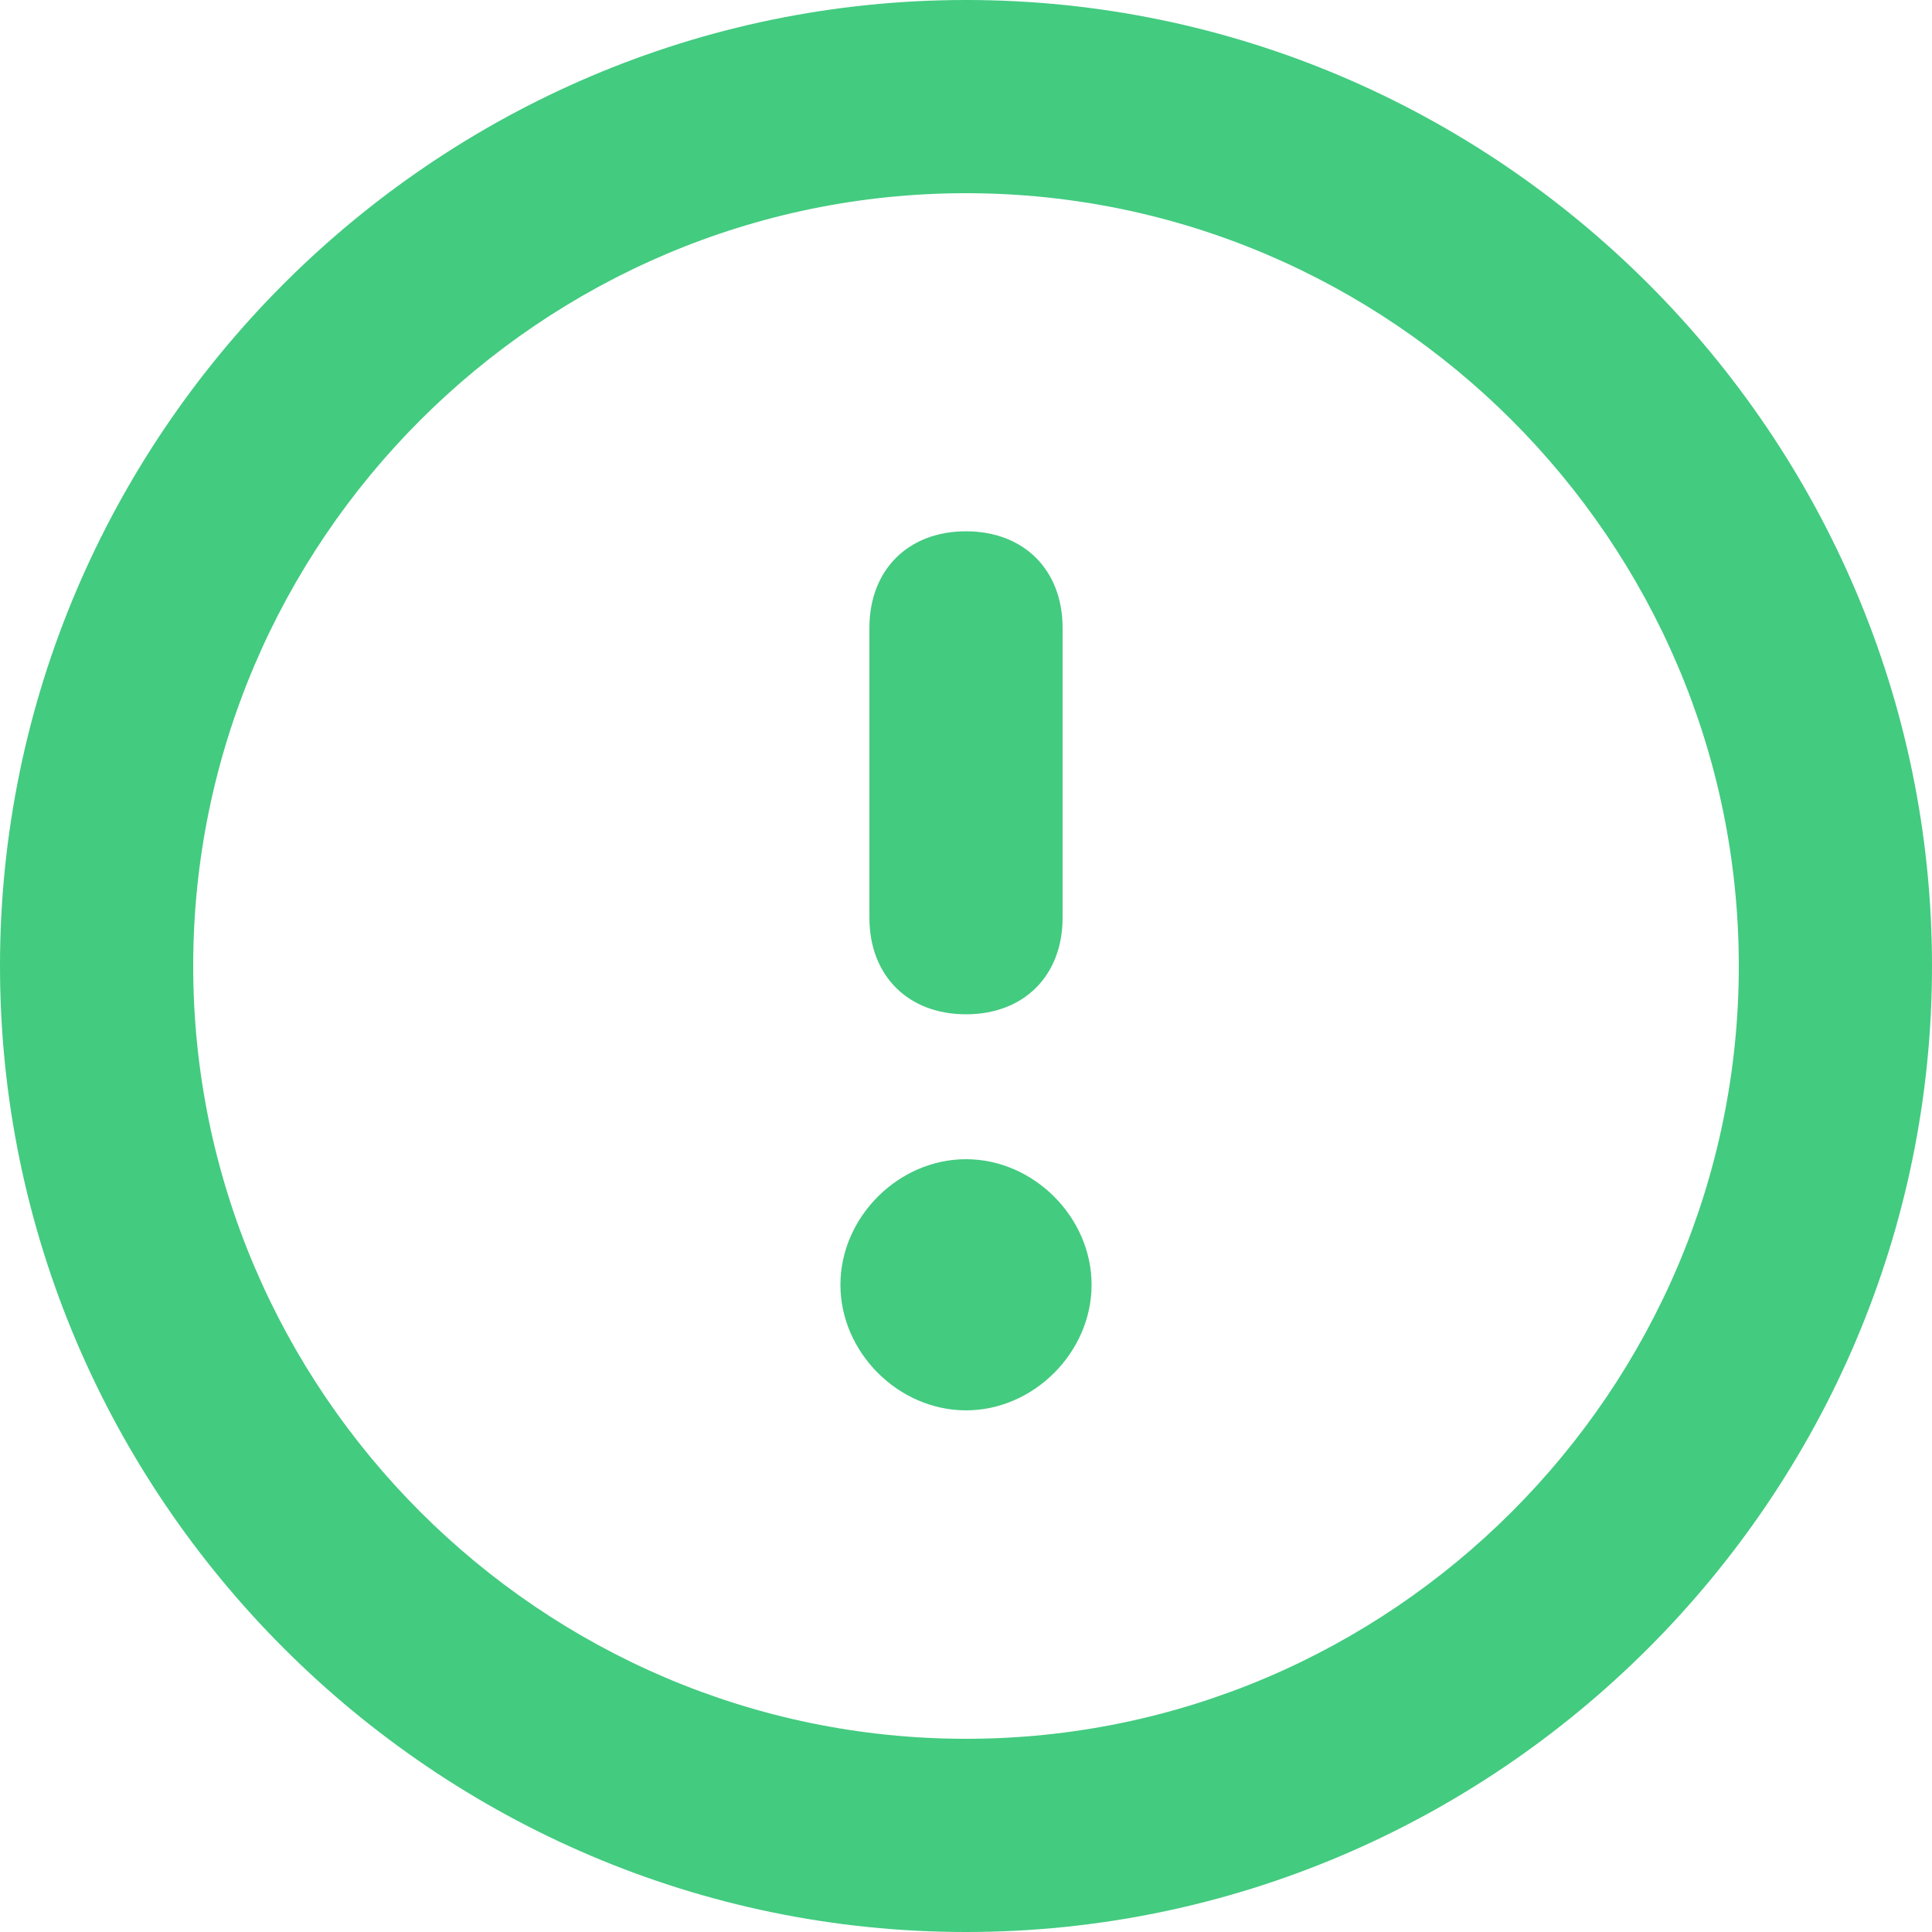
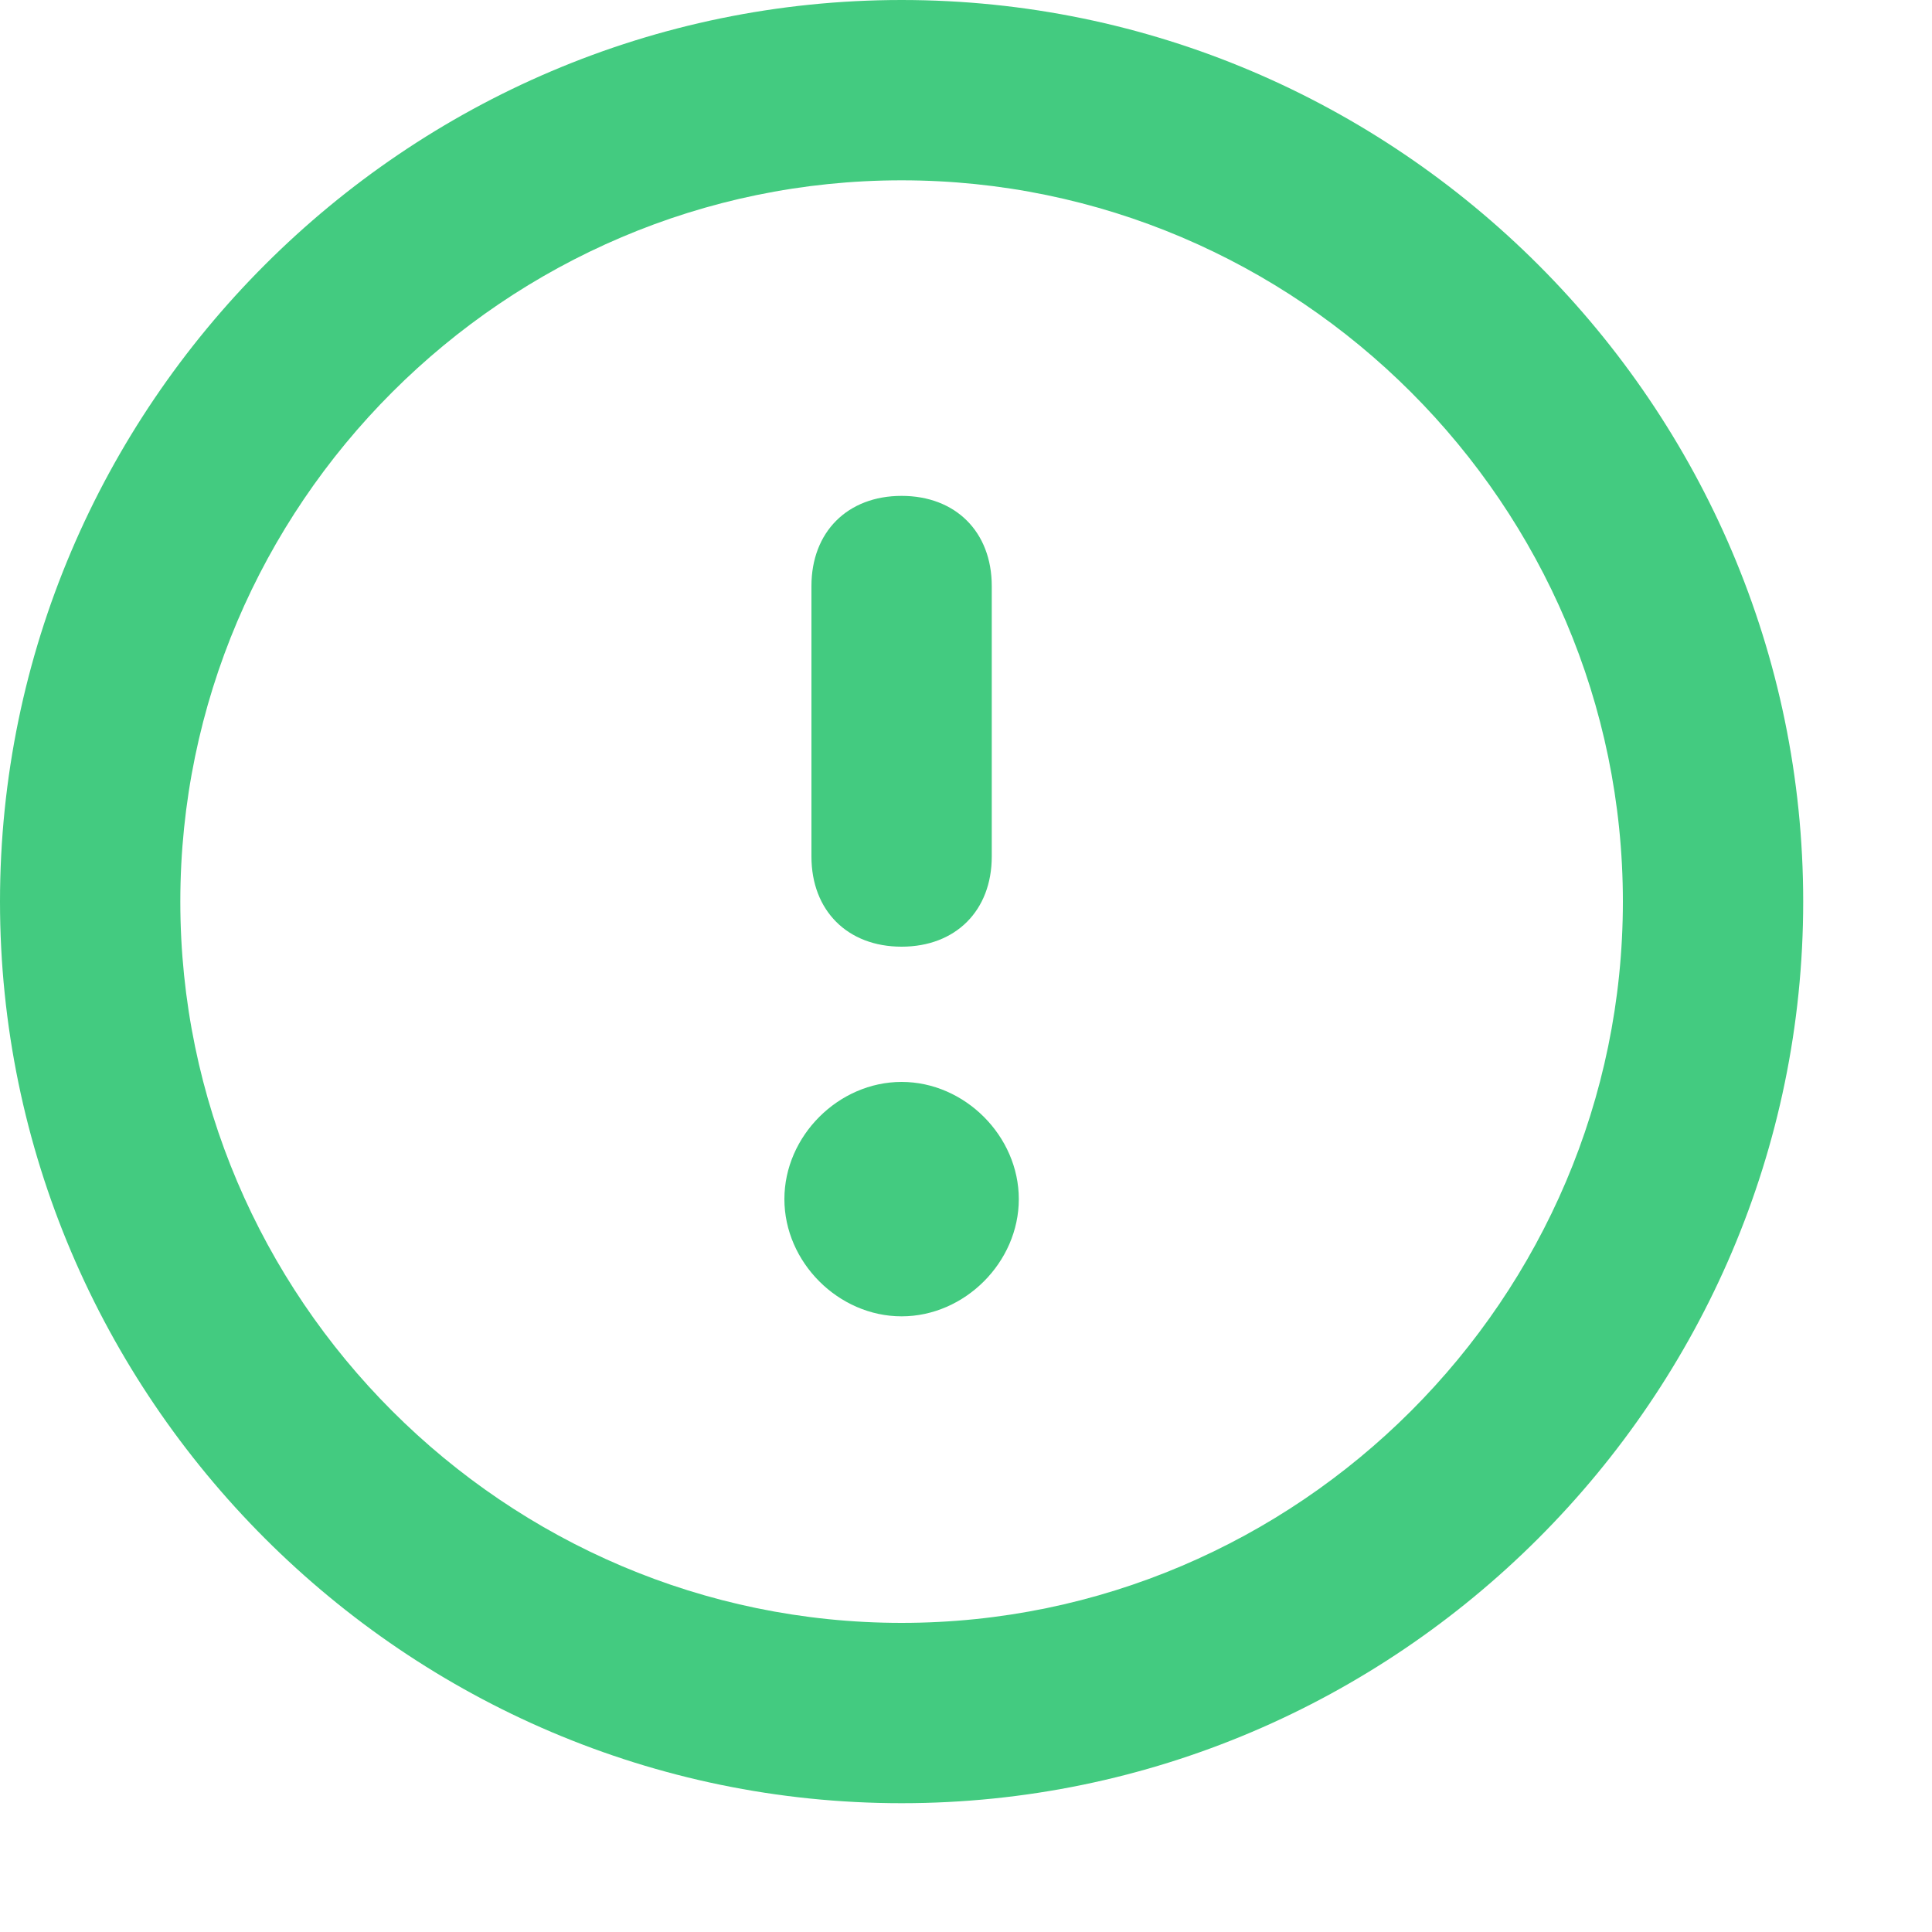
- <svg xmlns="http://www.w3.org/2000/svg" viewBox="0 0 14 14" fill="none">
+ <svg xmlns="http://www.w3.org/2000/svg" viewBox="0 0 15 15" fill="none">
  <path d="M7 8.4C6.51 8.4 6.09 8.82 6.09 9.31C6.09 9.8 6.51 10.22 7 10.22C7.49 10.22 7.91 9.8 7.91 9.31C7.91 8.82 7.49 8.4 7 8.4ZM7 7.35C7.42 7.35 7.7 7.07 7.7 6.65V4.55C7.7 4.13 7.42 3.85 7 3.85C6.58 3.85 6.3 4.13 6.3 4.55V6.65C6.3 7.07 6.58 7.35 7 7.35ZM7 0C3.15 0 0 3.15 0 7C0 10.85 3.15 14 7 14C10.85 14 14 10.85 14 7C14 3.15 10.85 0 7 0ZM7 12.6C3.92 12.6 1.4 10.08 1.4 7C1.4 3.92 3.92 1.4 7 1.4C10.08 1.4 12.6 3.92 12.6 7C12.6 10.08 10.08 12.6 7 12.6Z" fill="#43CB80" />
</svg>
